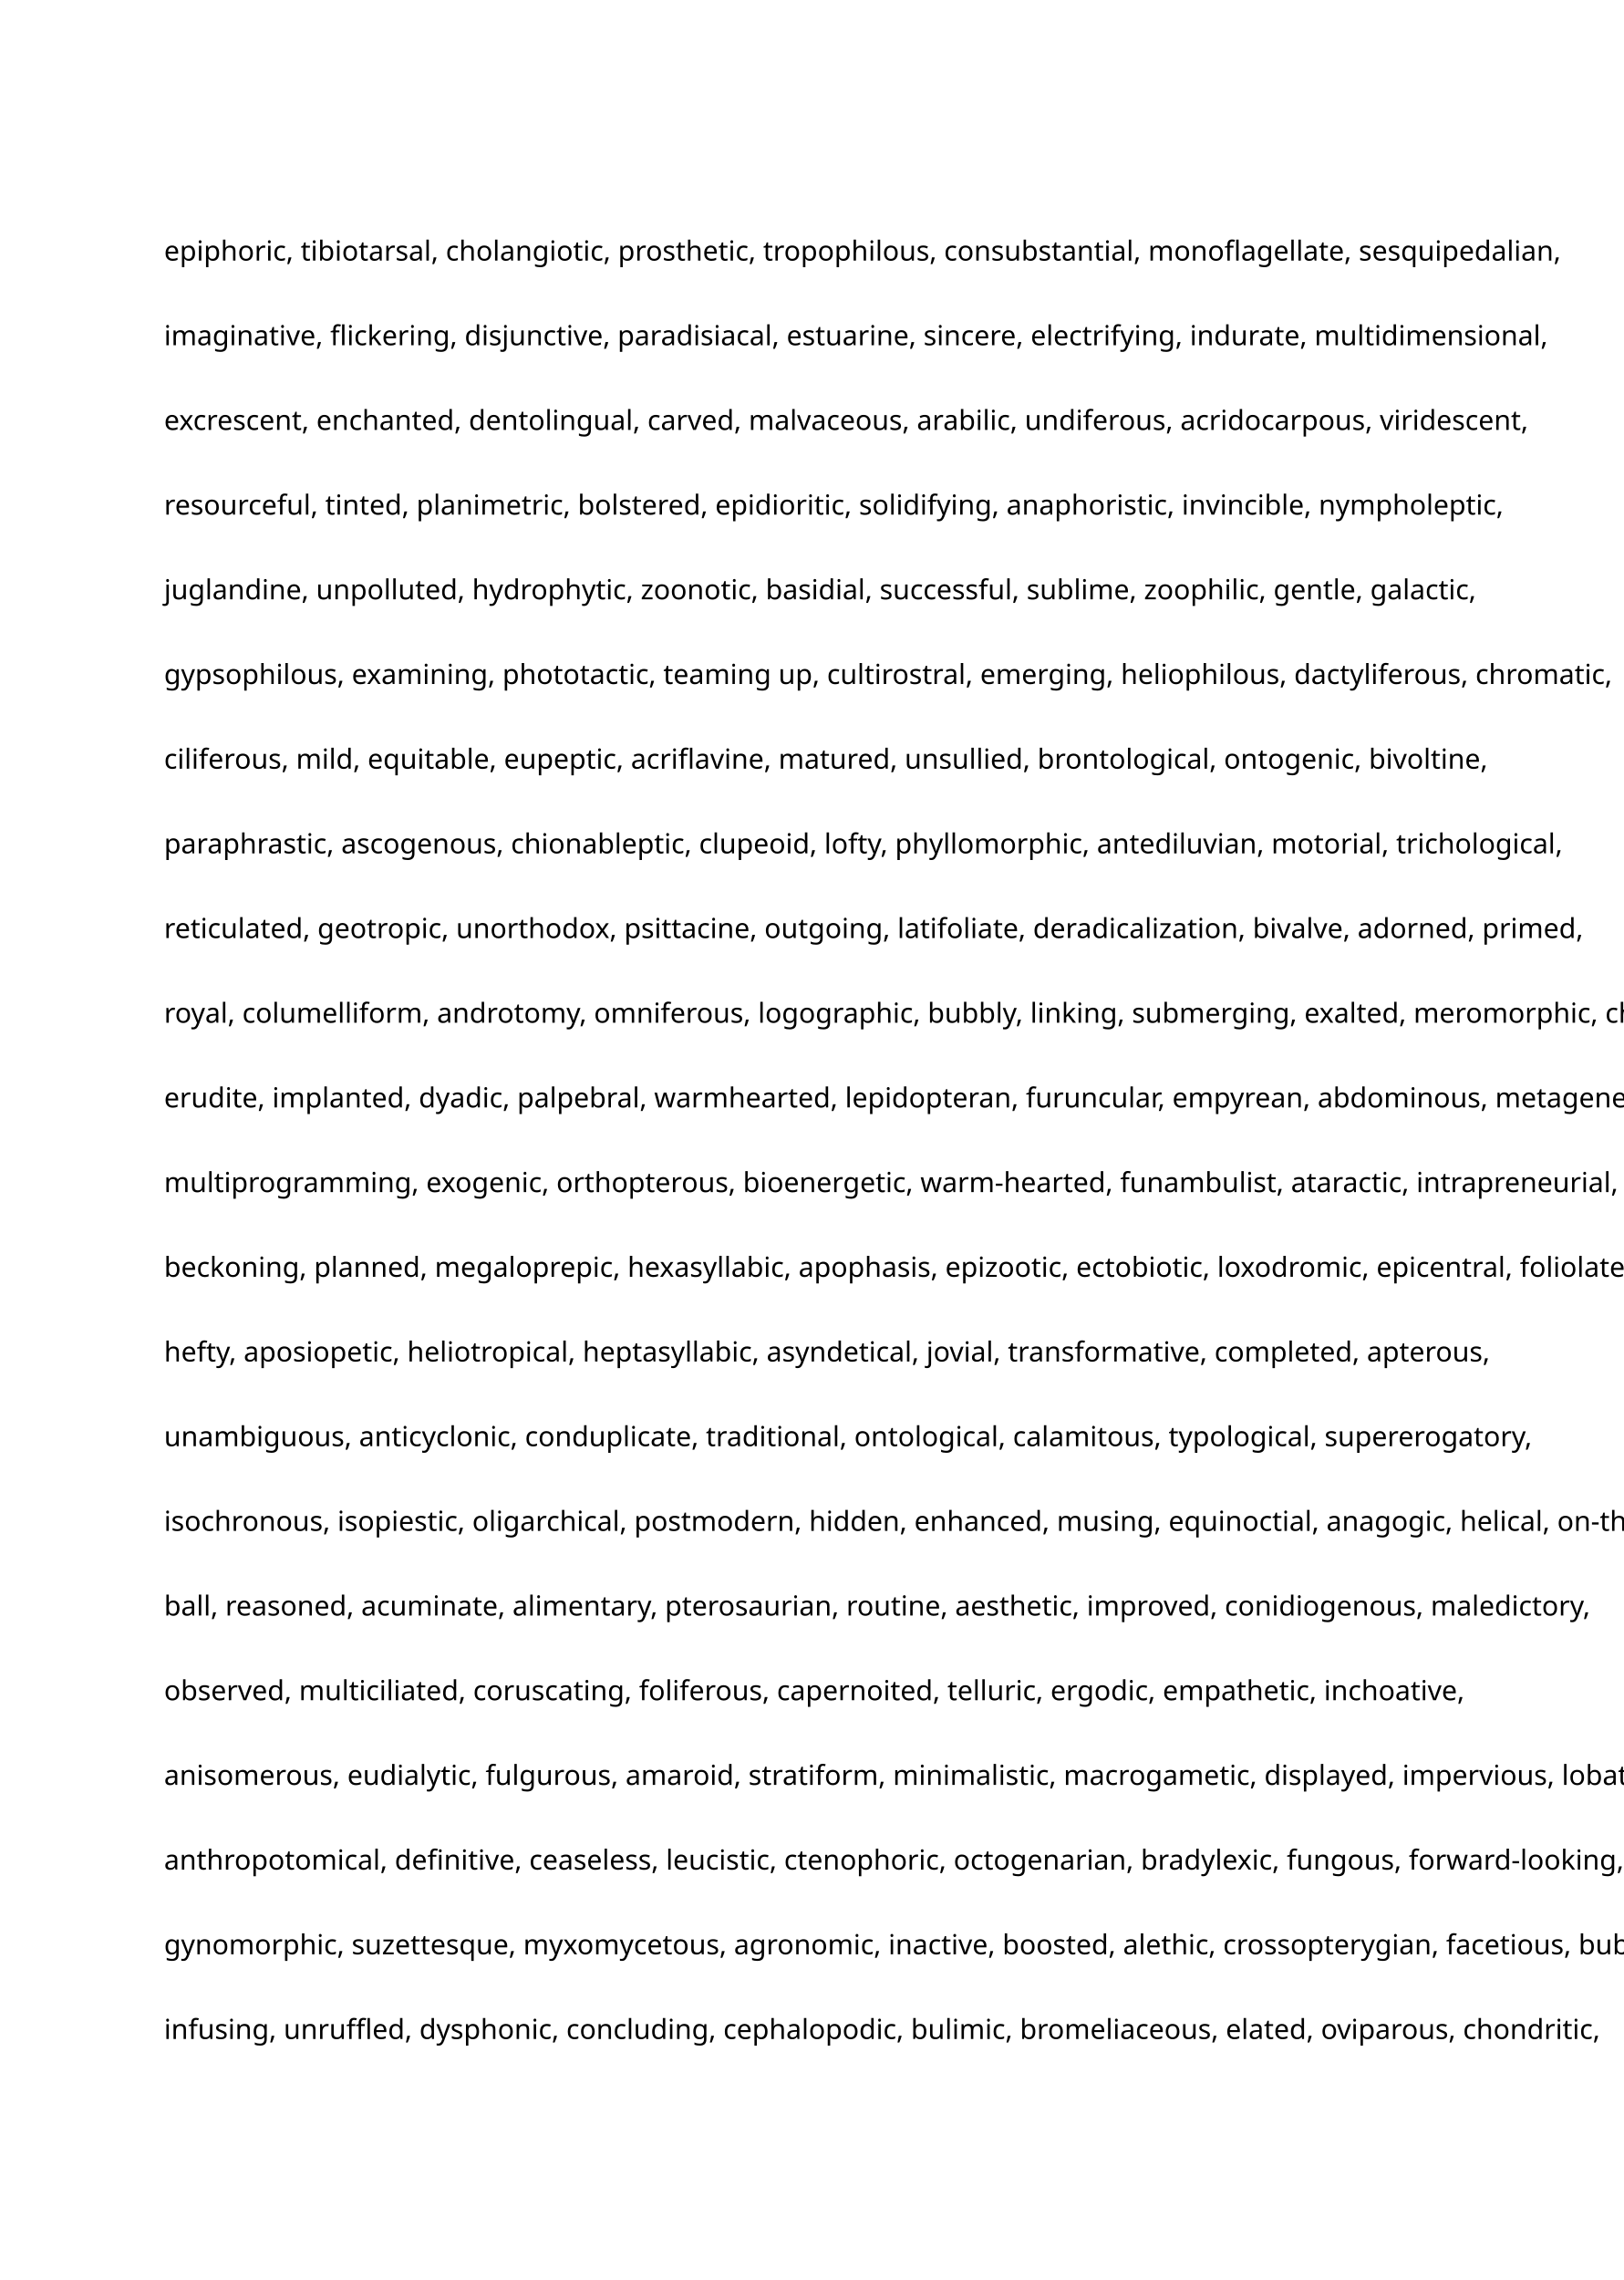
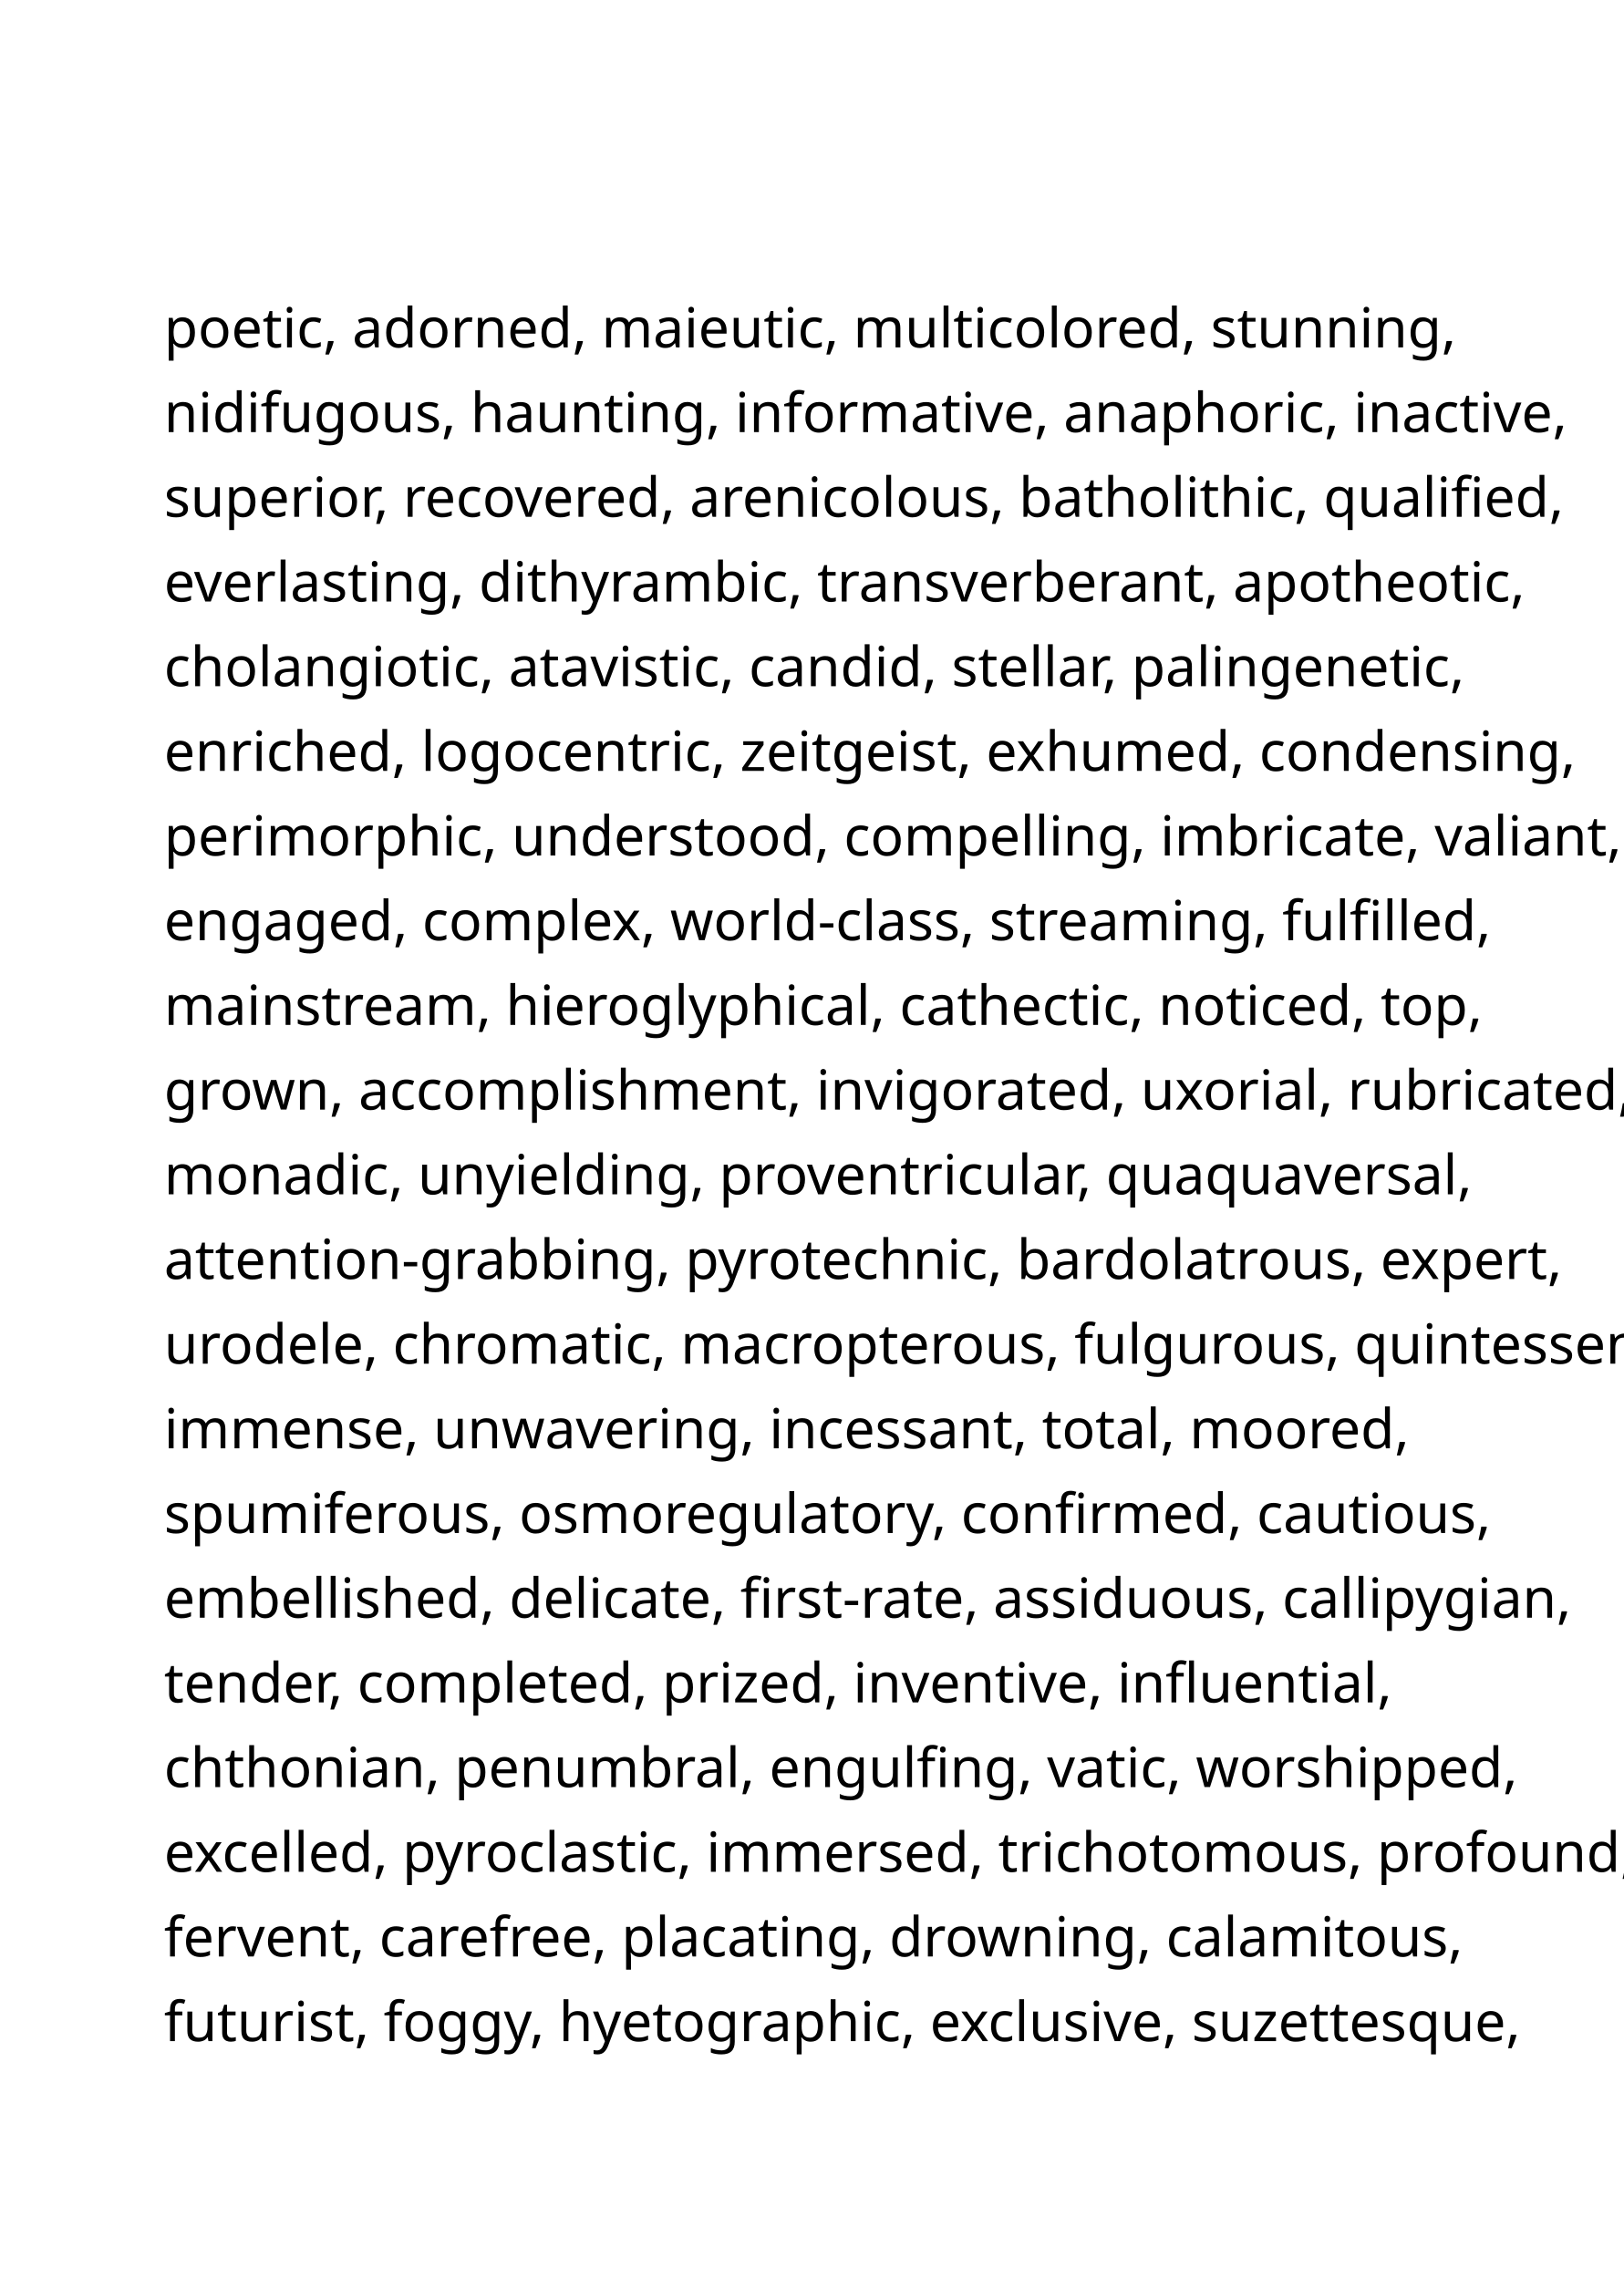
<svg xmlns="http://www.w3.org/2000/svg" baseProfile="tiny" height="525mm" version="1.2" width="374mm">
  <defs />
-   <text font-family="academy engraved let" font-size="18.007pt" x="37.778mm" y="60.0mm">epiphoric, tibiotarsal, cholangiotic, prosthetic, tropophilous, consubstantial, monoflagellate, sesquipedalian,</text>
-   <text font-family="academy engraved let" font-size="18.007pt" x="37.778mm" y="79.5mm">imaginative, flickering, disjunctive, paradisiacal, estuarine, sincere, electrifying, indurate, multidimensional,</text>
-   <text font-family="academy engraved let" font-size="18.007pt" x="37.778mm" y="99.0mm">excrescent, enchanted, dentolingual, carved, malvaceous, arabilic, undiferous, acridocarpous, viridescent,</text>
-   <text font-family="academy engraved let" font-size="18.007pt" x="37.778mm" y="118.5mm">resourceful, tinted, planimetric, bolstered, epidioritic, solidifying, anaphoristic, invincible, nympholeptic,</text>
-   <text font-family="academy engraved let" font-size="18.007pt" x="37.778mm" y="138.0mm">juglandine, unpolluted, hydrophytic, zoonotic, basidial, successful, sublime, zoophilic, gentle, galactic,</text>
-   <text font-family="academy engraved let" font-size="18.007pt" x="37.778mm" y="157.5mm">gypsophilous, examining, phototactic, teaming up, cultirostral, emerging, heliophilous, dactyliferous, chromatic,</text>
-   <text font-family="academy engraved let" font-size="18.007pt" x="37.778mm" y="177.0mm">ciliferous, mild, equitable, eupeptic, acriflavine, matured, unsullied, brontological, ontogenic, bivoltine,</text>
-   <text font-family="academy engraved let" font-size="18.007pt" x="37.778mm" y="196.5mm">paraphrastic, ascogenous, chionableptic, clupeoid, lofty, phyllomorphic, antediluvian, motorial, trichological,</text>
-   <text font-family="academy engraved let" font-size="18.007pt" x="37.778mm" y="216.0mm">reticulated, geotropic, unorthodox, psittacine, outgoing, latifoliate, deradicalization, bivalve, adorned, primed,</text>
-   <text font-family="academy engraved let" font-size="18.007pt" x="37.778mm" y="235.5mm">royal, columelliform, androtomy, omniferous, logographic, bubbly, linking, submerging, exalted, meromorphic, chief,</text>
-   <text font-family="academy engraved let" font-size="18.007pt" x="37.778mm" y="255.0mm">erudite, implanted, dyadic, palpebral, warmhearted, lepidopteran, furuncular, empyrean, abdominous, metagenetic,</text>
-   <text font-family="academy engraved let" font-size="18.007pt" x="37.778mm" y="274.5mm">multiprogramming, exogenic, orthopterous, bioenergetic, warm-hearted, funambulist, ataractic, intrapreneurial,</text>
-   <text font-family="academy engraved let" font-size="18.007pt" x="37.778mm" y="294.0mm">beckoning, planned, megaloprepic, hexasyllabic, apophasis, epizootic, ectobiotic, loxodromic, epicentral, foliolate,</text>
-   <text font-family="academy engraved let" font-size="18.007pt" x="37.778mm" y="313.5mm">hefty, aposiopetic, heliotropical, heptasyllabic, asyndetical, jovial, transformative, completed, apterous,</text>
-   <text font-family="academy engraved let" font-size="18.007pt" x="37.778mm" y="333.0mm">unambiguous, anticyclonic, conduplicate, traditional, ontological, calamitous, typological, supererogatory,</text>
-   <text font-family="academy engraved let" font-size="18.007pt" x="37.778mm" y="352.5mm">isochronous, isopiestic, oligarchical, postmodern, hidden, enhanced, musing, equinoctial, anagogic, helical, on-the-</text>
-   <text font-family="academy engraved let" font-size="18.007pt" x="37.778mm" y="372.0mm">ball, reasoned, acuminate, alimentary, pterosaurian, routine, aesthetic, improved, conidiogenous, maledictory,</text>
-   <text font-family="academy engraved let" font-size="18.007pt" x="37.778mm" y="391.5mm">observed, multiciliated, coruscating, foliferous, capernoited, telluric, ergodic, empathetic, inchoative,</text>
-   <text font-family="academy engraved let" font-size="18.007pt" x="37.778mm" y="411.0mm">anisomerous, eudialytic, fulgurous, amaroid, stratiform, minimalistic, macrogametic, displayed, impervious, lobate,</text>
-   <text font-family="academy engraved let" font-size="18.007pt" x="37.778mm" y="430.5mm">anthropotomical, definitive, ceaseless, leucistic, ctenophoric, octogenarian, bradylexic, fungous, forward-looking,</text>
-   <text font-family="academy engraved let" font-size="18.007pt" x="37.778mm" y="450.0mm">gynomorphic, suzettesque, myxomycetous, agronomic, inactive, boosted, alethic, crossopterygian, facetious, bubbling,</text>
-   <text font-family="academy engraved let" font-size="18.007pt" x="37.778mm" y="469.5mm">infusing, unruffled, dysphonic, concluding, cephalopodic, bulimic, bromeliaceous, elated, oviparous, chondritic,</text>
+   <text font-family="Academy Engraved LET" font-size="36.015pt" x="37.778mm" y="80.0mm">poetic, adorned, maieutic, multicolored, stunning,</text>
+   <text font-family="Academy Engraved LET" font-size="36.015pt" x="37.778mm" y="99.5mm">nidifugous, haunting, informative, anaphoric, inactive,</text>
+   <text font-family="Academy Engraved LET" font-size="36.015pt" x="37.778mm" y="119.0mm">superior, recovered, arenicolous, batholithic, qualified,</text>
+   <text font-family="Academy Engraved LET" font-size="36.015pt" x="37.778mm" y="138.5mm">everlasting, dithyrambic, transverberant, apotheotic,</text>
+   <text font-family="Academy Engraved LET" font-size="36.015pt" x="37.778mm" y="158.0mm">cholangiotic, atavistic, candid, stellar, palingenetic,</text>
+   <text font-family="Academy Engraved LET" font-size="36.015pt" x="37.778mm" y="177.5mm">enriched, logocentric, zeitgeist, exhumed, condensing,</text>
+   <text font-family="Academy Engraved LET" font-size="36.015pt" x="37.778mm" y="197.0mm">perimorphic, understood, compelling, imbricate, valiant,</text>
+   <text font-family="Academy Engraved LET" font-size="36.015pt" x="37.778mm" y="216.5mm">engaged, complex, world-class, streaming, fulfilled,</text>
+   <text font-family="Academy Engraved LET" font-size="36.015pt" x="37.778mm" y="236.0mm">mainstream, hieroglyphical, cathectic, noticed, top,</text>
+   <text font-family="Academy Engraved LET" font-size="36.015pt" x="37.778mm" y="255.5mm">grown, accomplishment, invigorated, uxorial, rubricated,</text>
+   <text font-family="Academy Engraved LET" font-size="36.015pt" x="37.778mm" y="275.0mm">monadic, unyielding, proventricular, quaquaversal,</text>
+   <text font-family="Academy Engraved LET" font-size="36.015pt" x="37.778mm" y="294.5mm">attention-grabbing, pyrotechnic, bardolatrous, expert,</text>
+   <text font-family="Academy Engraved LET" font-size="36.015pt" x="37.778mm" y="314.0mm">urodele, chromatic, macropterous, fulgurous, quintessence,</text>
+   <text font-family="Academy Engraved LET" font-size="36.015pt" x="37.778mm" y="333.5mm">immense, unwavering, incessant, total, moored,</text>
+   <text font-family="Academy Engraved LET" font-size="36.015pt" x="37.778mm" y="353.0mm">spumiferous, osmoregulatory, confirmed, cautious,</text>
+   <text font-family="Academy Engraved LET" font-size="36.015pt" x="37.778mm" y="372.5mm">embellished, delicate, first-rate, assiduous, callipygian,</text>
+   <text font-family="Academy Engraved LET" font-size="36.015pt" x="37.778mm" y="392.0mm">tender, completed, prized, inventive, influential,</text>
+   <text font-family="Academy Engraved LET" font-size="36.015pt" x="37.778mm" y="411.5mm">chthonian, penumbral, engulfing, vatic, worshipped,</text>
+   <text font-family="Academy Engraved LET" font-size="36.015pt" x="37.778mm" y="431.0mm">excelled, pyroclastic, immersed, trichotomous, profound,</text>
+   <text font-family="Academy Engraved LET" font-size="36.015pt" x="37.778mm" y="450.5mm">fervent, carefree, placating, drowning, calamitous,</text>
+   <text font-family="Academy Engraved LET" font-size="36.015pt" x="37.778mm" y="470.0mm">futurist, foggy, hyetographic, exclusive, suzettesque,</text>
</svg>
